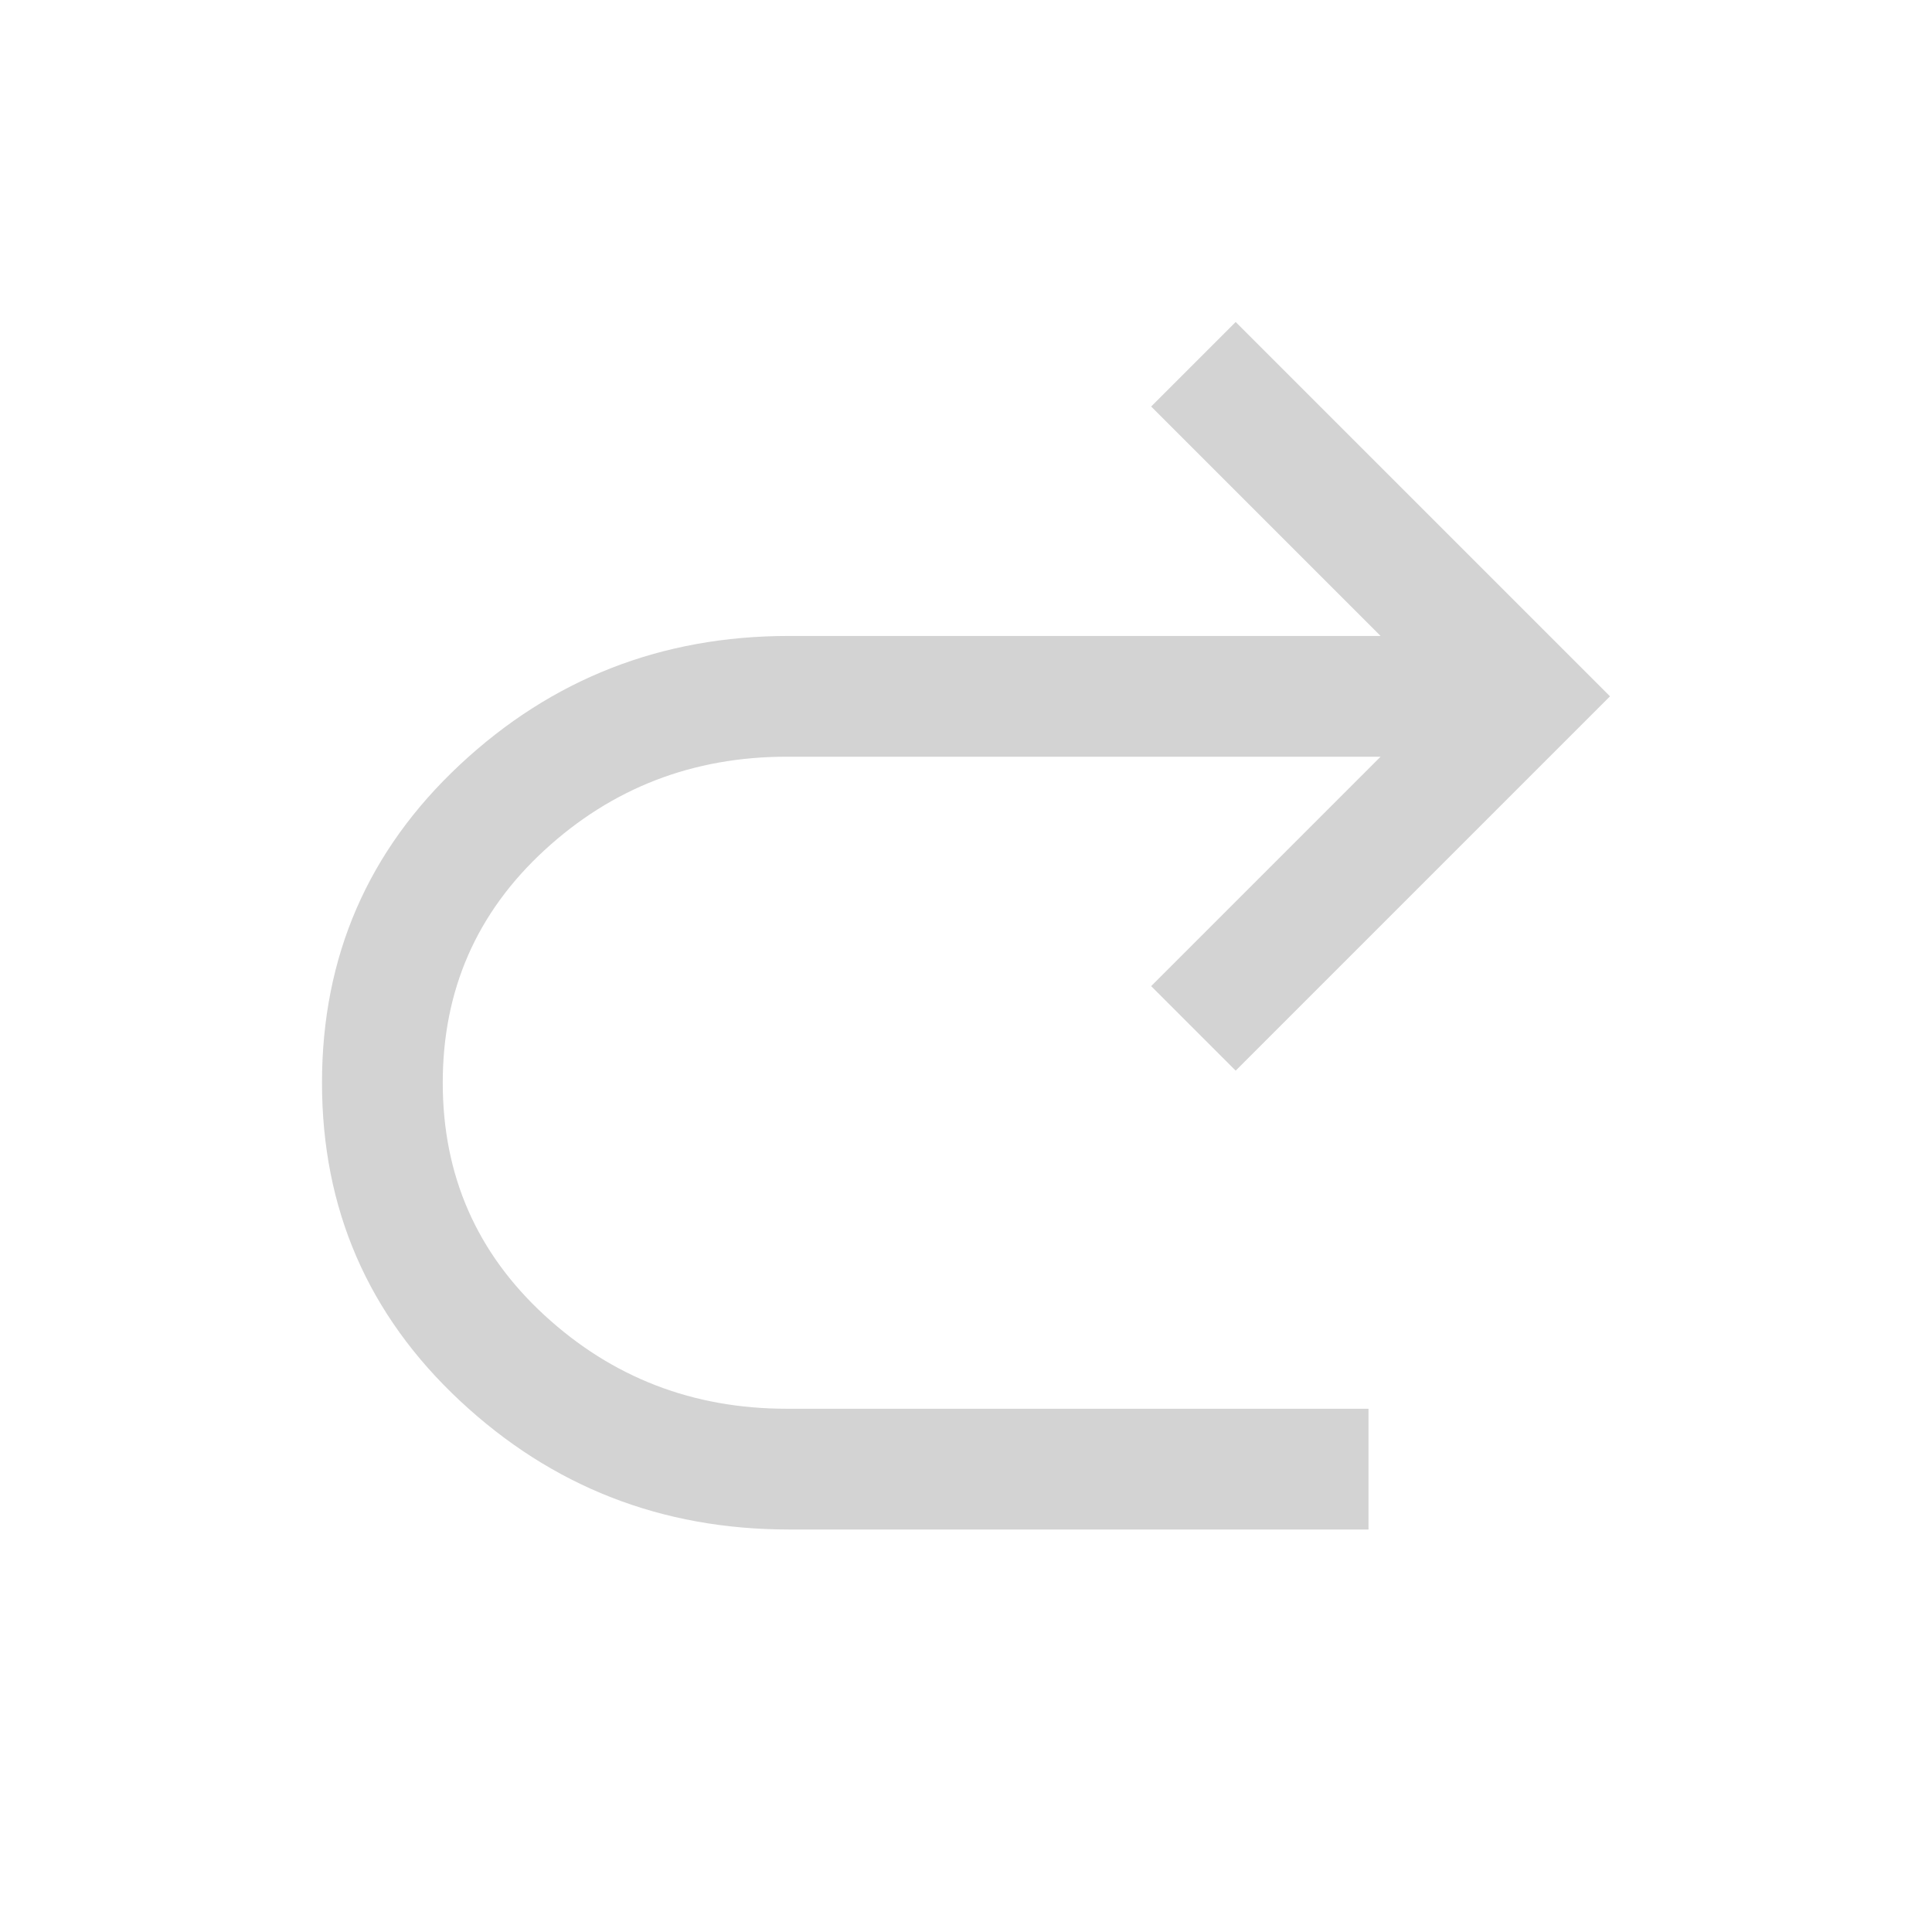
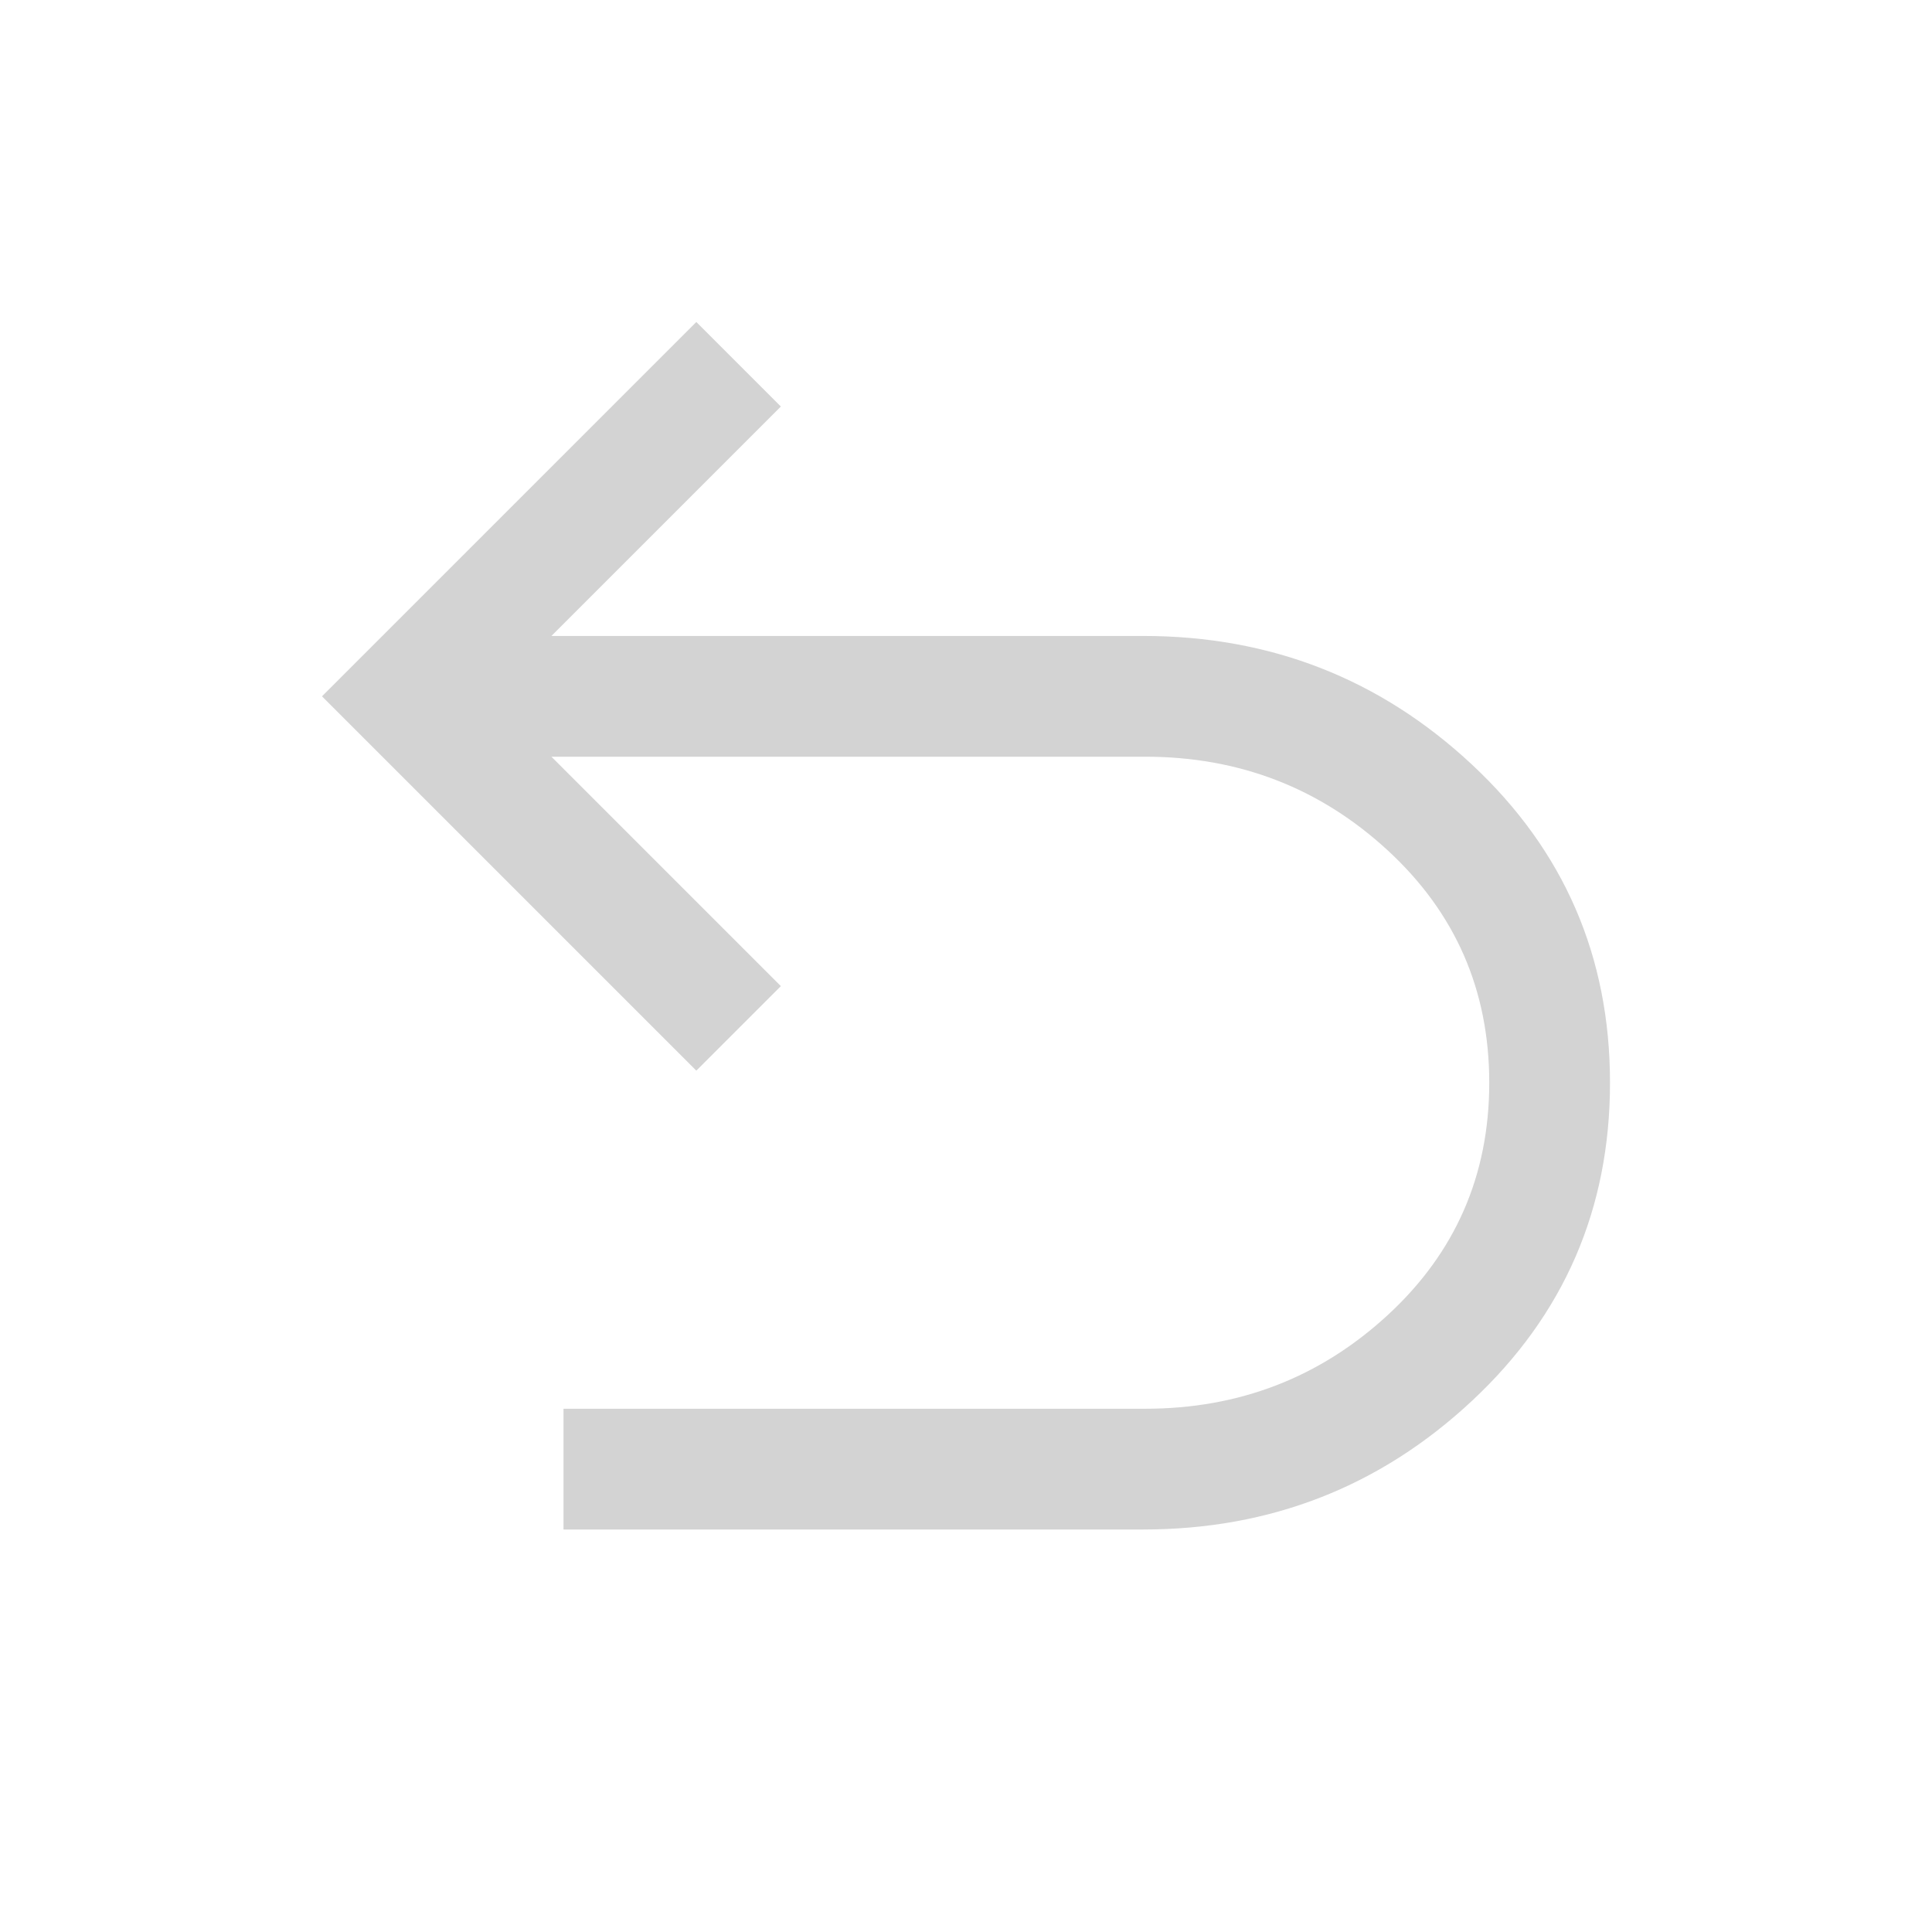
<svg xmlns="http://www.w3.org/2000/svg" height="48" width="48">
-   <path d="M19.6 38q-4.75 0-8.175-3.2Q8 31.6 8 26.9t3.425-7.9q3.425-3.2 8.175-3.2h14.7l-5.7-5.7L30.7 8l9.3 9.3-9.3 9.3-2.1-2.1 5.7-5.7H19.55q-3.5 0-6.025 2.325Q11 23.45 11 26.9t2.525 5.775Q16.05 35 19.55 35H34v3Z" fill="lightgray" />
+   <path d="M14 38v-3h14.45q3.5 0 6.025-2.325Q37 30.35 37 26.9t-2.525-5.775Q31.95 18.8 28.45 18.8H13.7l5.7 5.7-2.1 2.1L8 17.3 17.3 8l2.1 2.1-5.7 5.7h14.7q4.75 0 8.175 3.2Q40 22.2 40 26.9t-3.425 7.9Q33.15 38 28.4 38Z" fill="lightgray" />
</svg>
